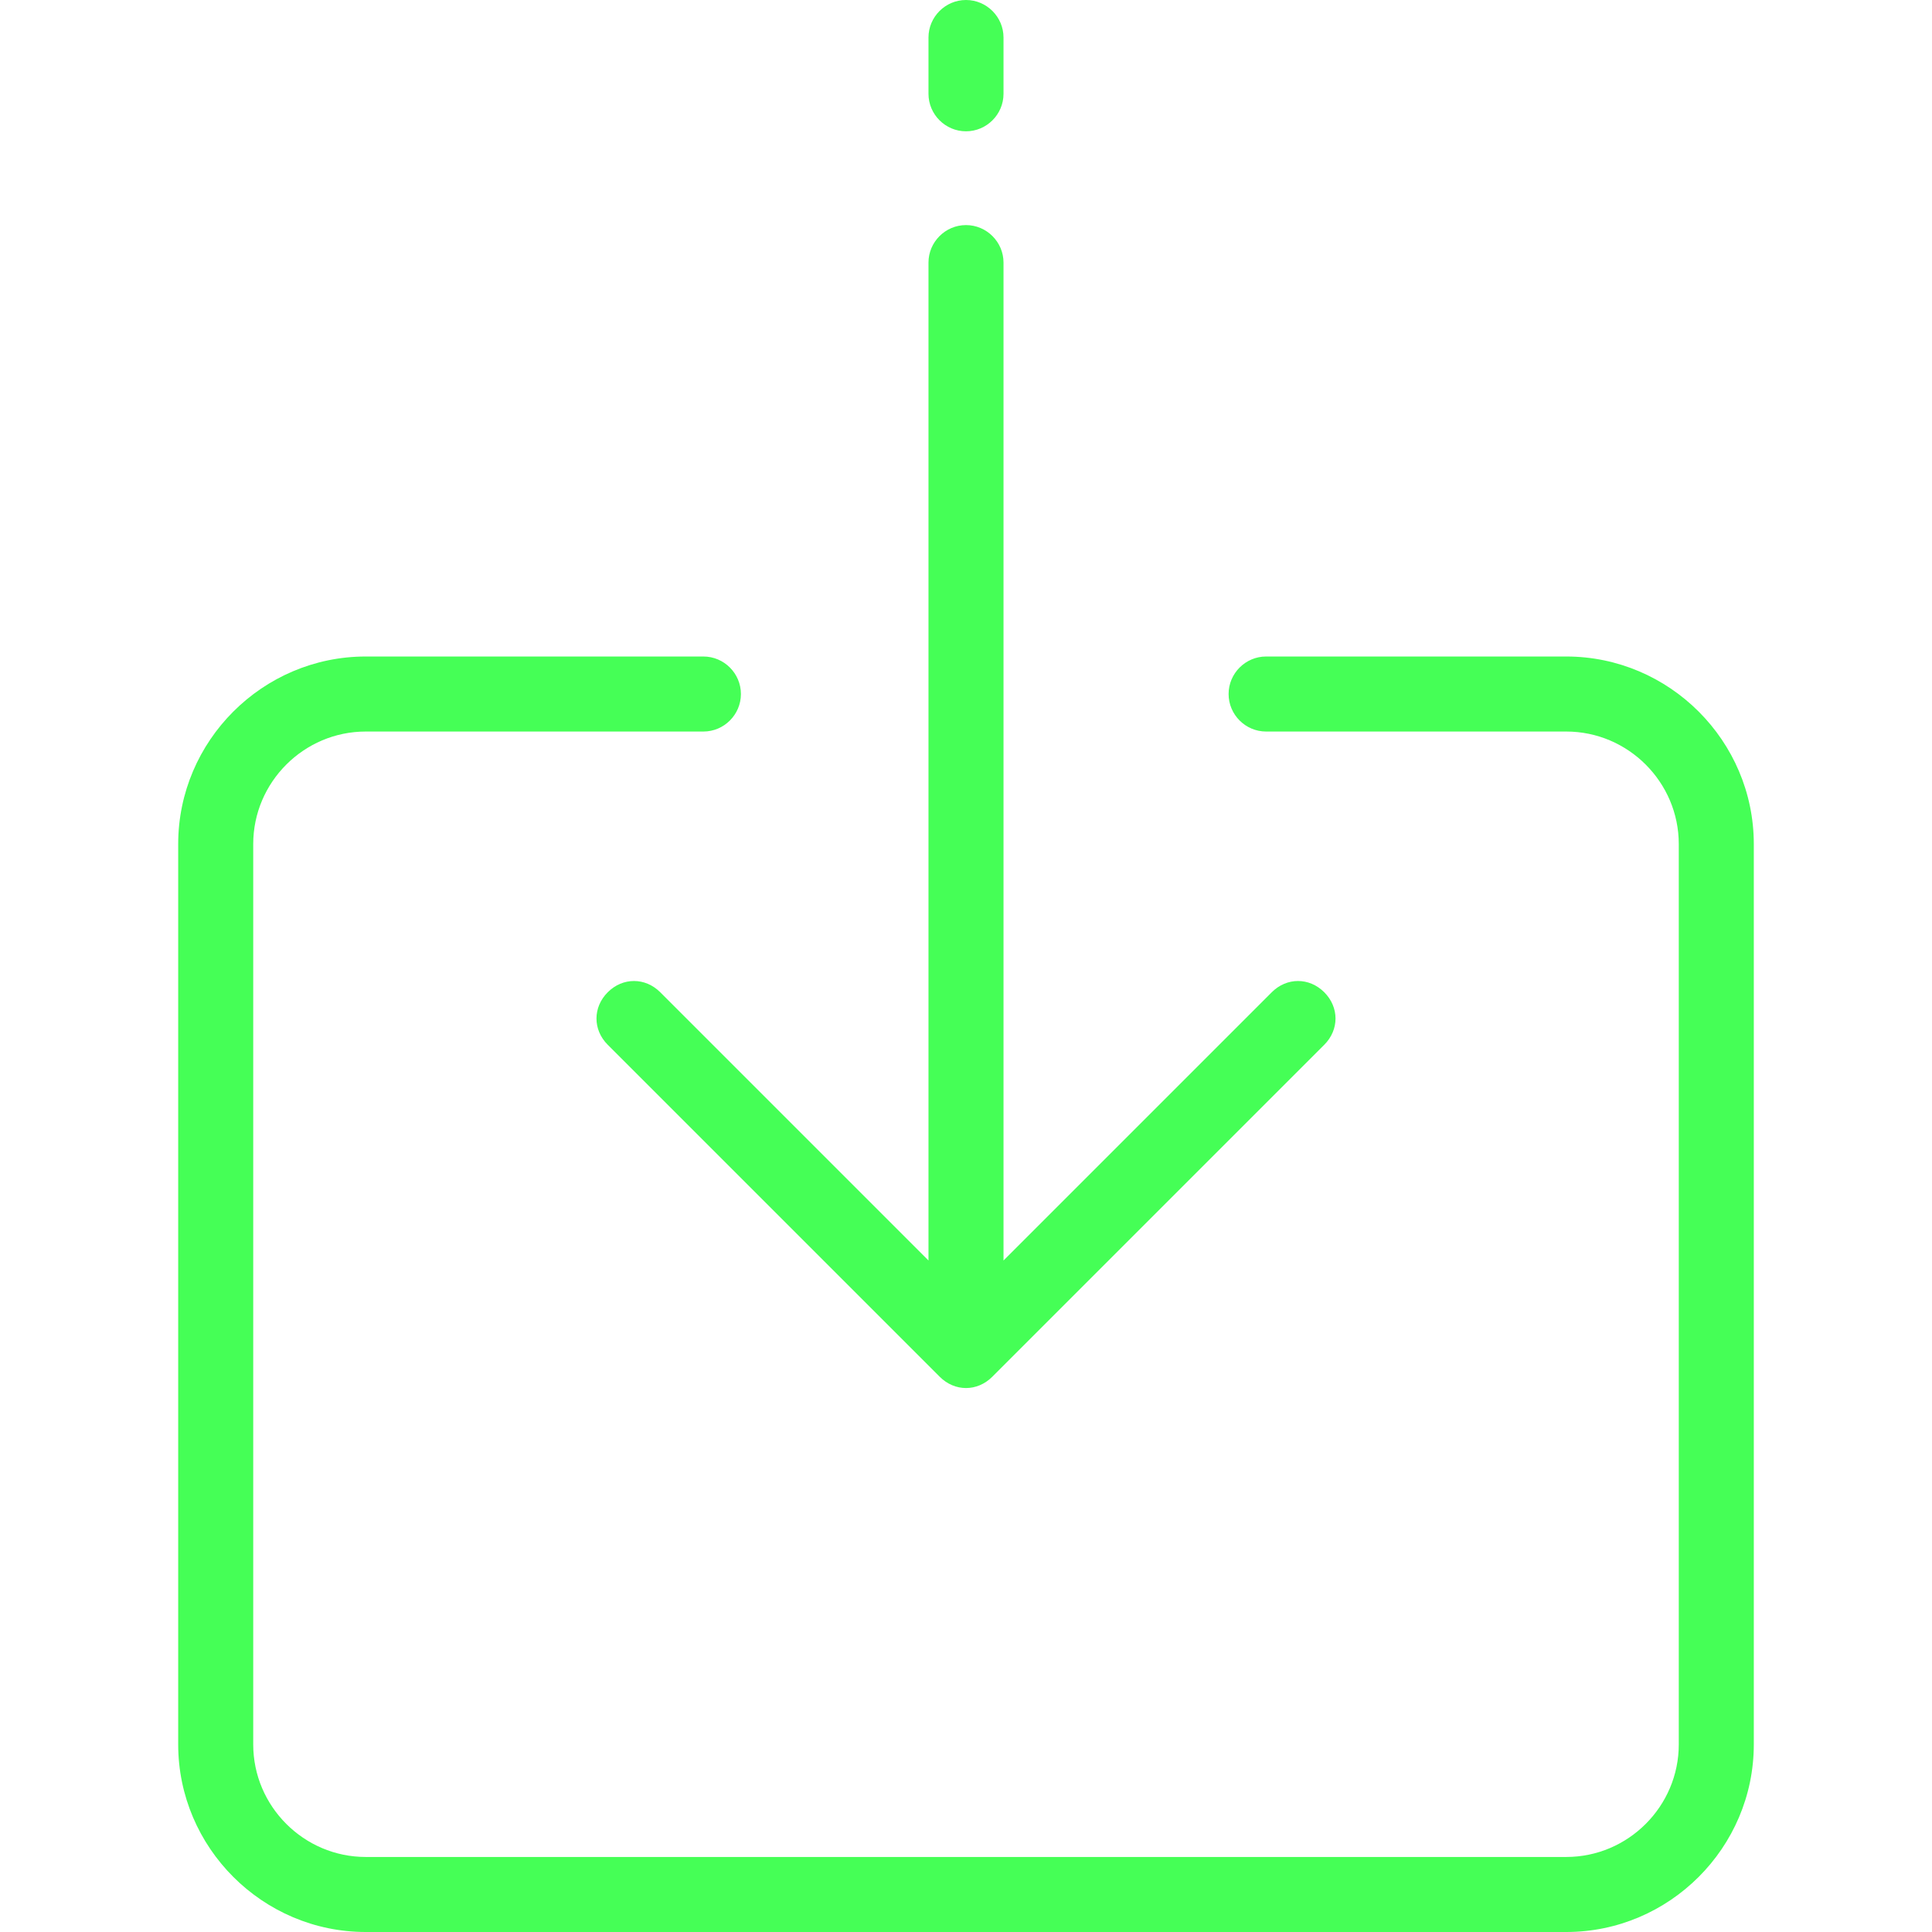
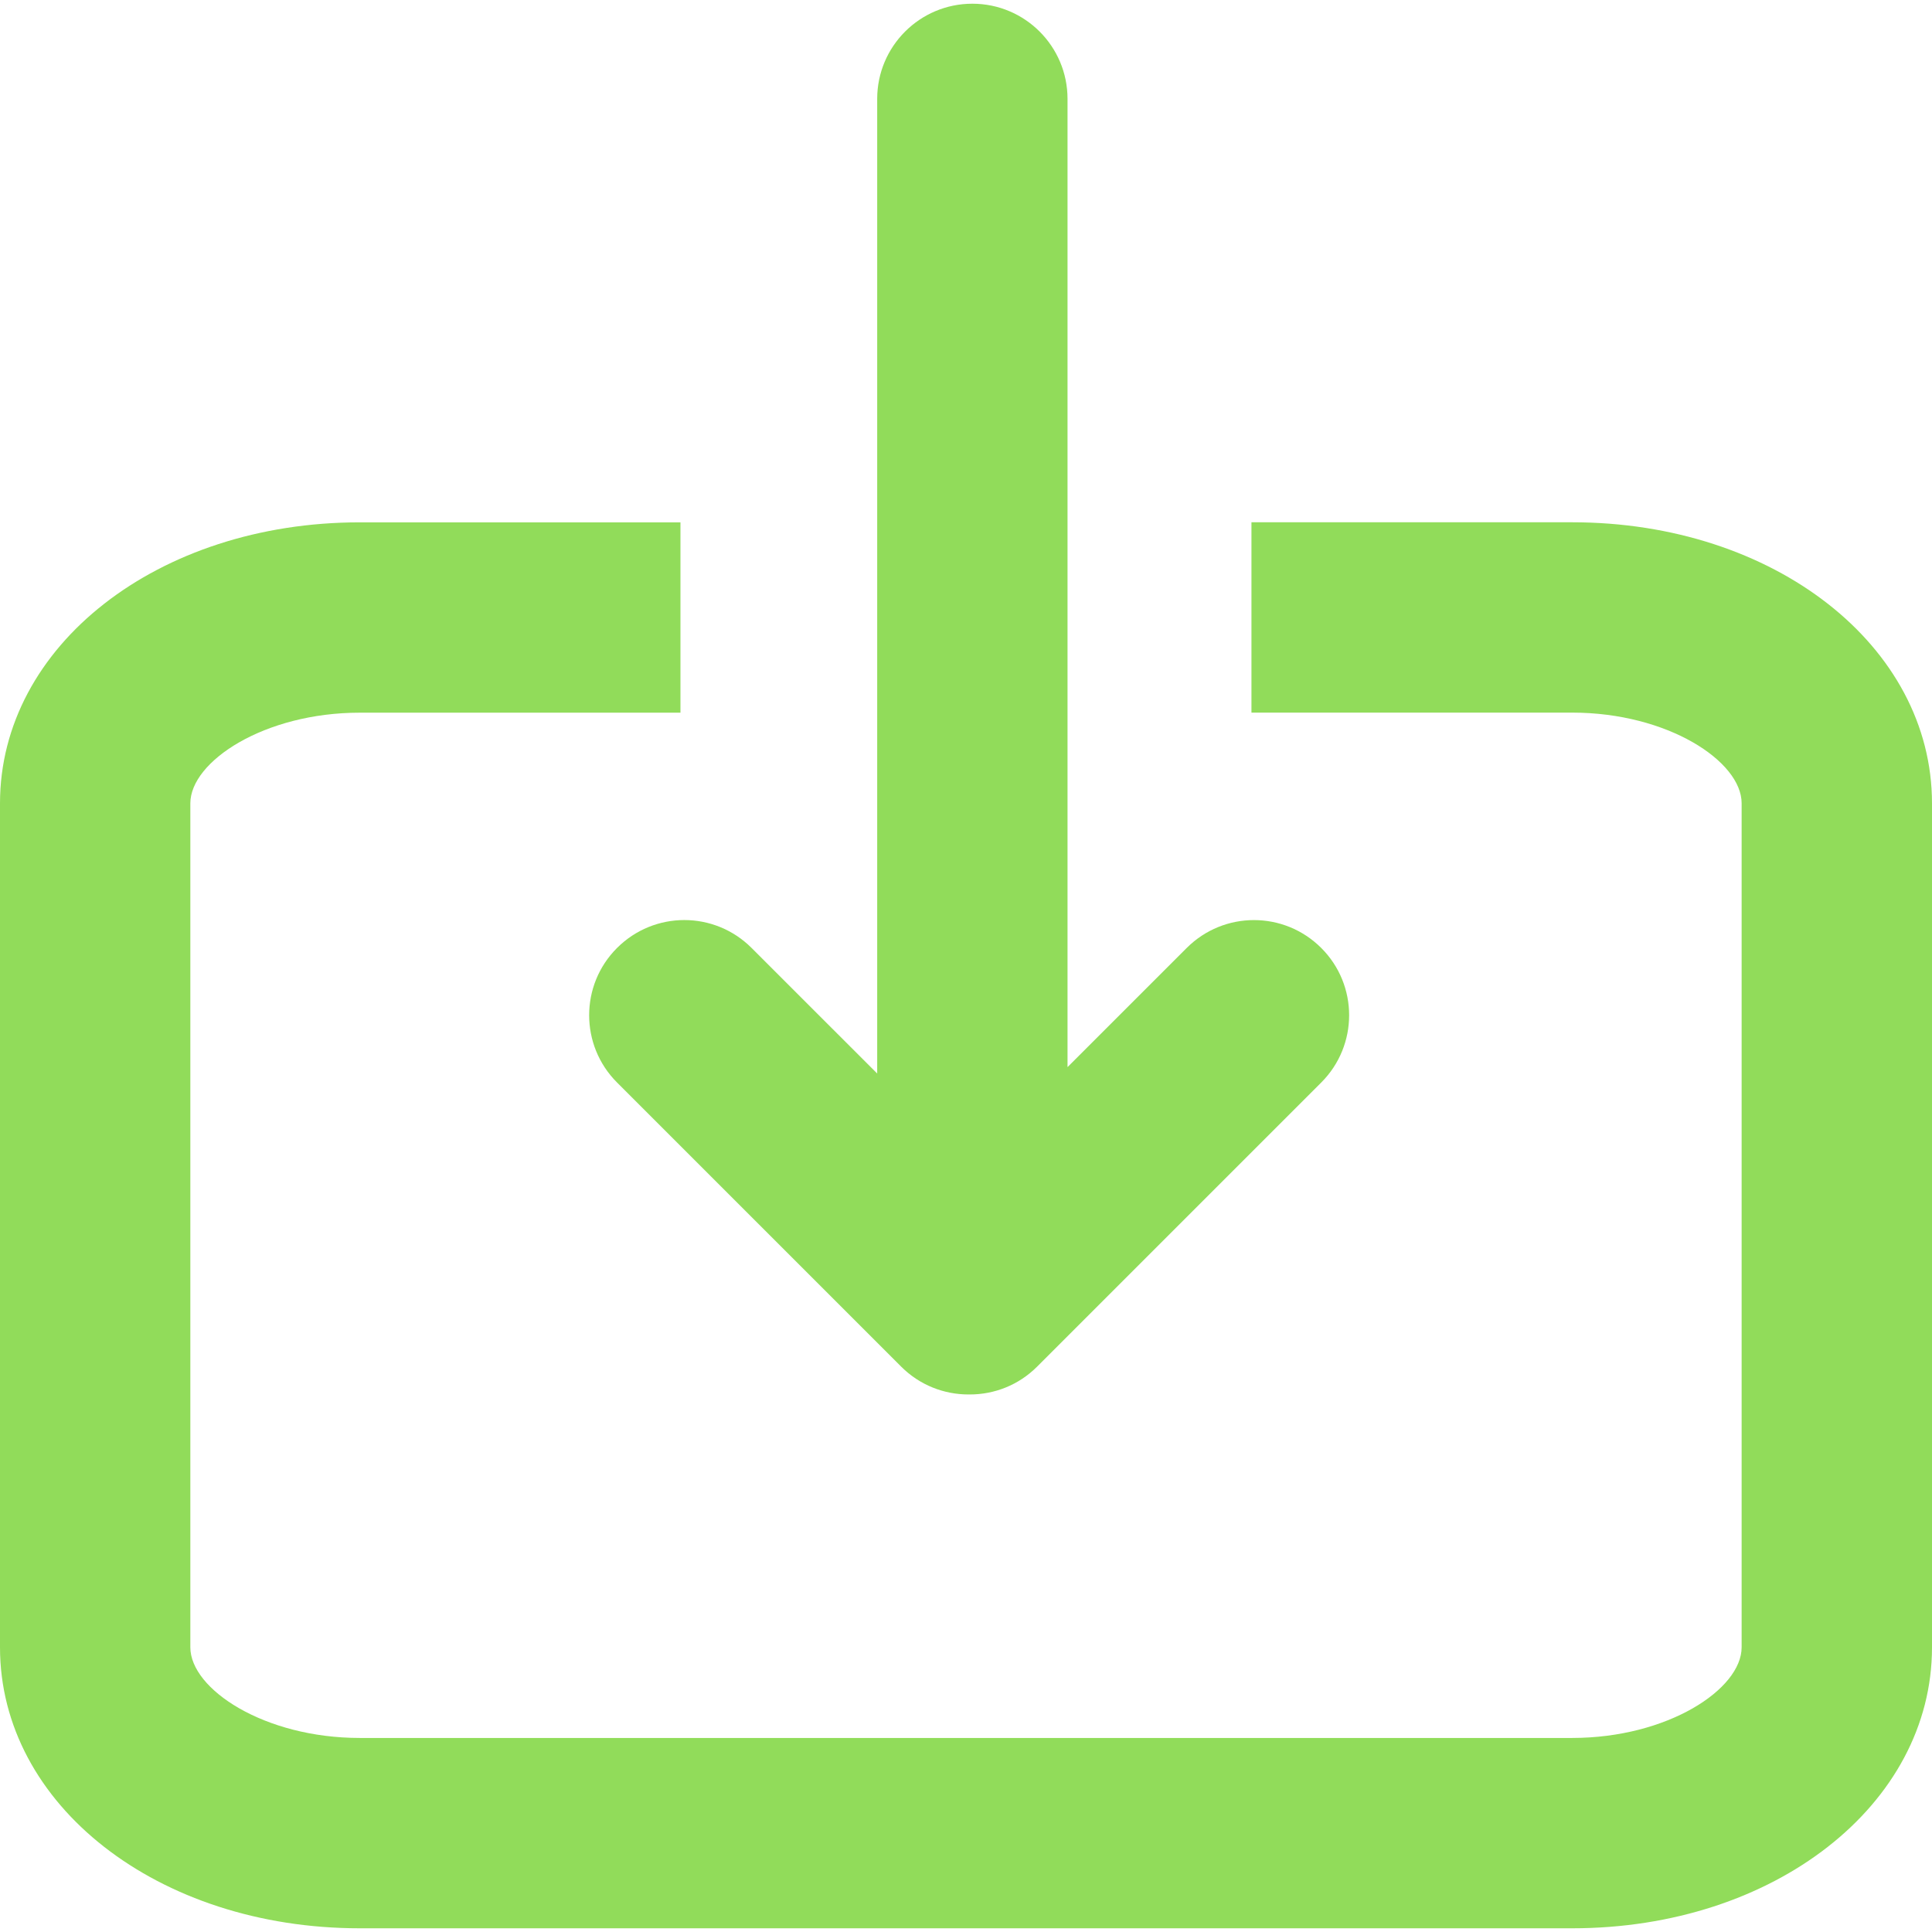
- <svg xmlns="http://www.w3.org/2000/svg" version="1.1" id="Layer_1" x="0px" y="0px" viewBox="-305 179 412 412" style="enable-background:new -305 179 412 412;" xml:space="preserve">
-   <style type="text/css">
- 	.st0{fill:#45FF56;}
- </style>
+ <svg xmlns="http://www.w3.org/2000/svg" version="1.1" id="Capa_1" x="0px" y="0px" viewBox="0 0 60.903 60.903" style="enable-background:new 0 0 60.903 60.903;" xml:space="preserve" width="512px" height="512px">
  <g>
-     <g>
-       <g>
-         <path class="st0" d="M29,319h-64c-4.4,0-8,3.6-8,8s3.6,8,8,8h64c13.2,0,24,10.8,24,24v192c0,13.2-10.8,24-24,24h-256     c-13.2,0-24-10.8-24-24V359c0-13.2,10.8-24,24-24h72c4.4,0,8-3.6,8-8s-3.6-8-8-8h-72c-22,0-40,18-40,40v192c0,22,18,40,40,40H29     c22,0,40-18,40-40V359C69,337,51,319,29,319z" />
-         <path class="st0" d="M-99,207c4.4,0,8-3.6,8-8v-12c0-4.4-3.6-8-8-8s-8,3.6-8,8v12C-107,203.4-103.4,207-99,207z" />
-         <path class="st0" d="M-175.4,390.6c-3.2,3.2-3.2,8,0,11.2l70.8,70.8c1.6,1.6,3.6,2.4,5.6,2.4s4-0.8,5.6-2.4l70.8-70.8     c3.2-3.2,3.2-8,0-11.2s-8-3.2-11.2,0L-91,447.8V235c0-4.4-3.6-8-8-8s-8,3.6-8,8v212.8l-57.2-57.2     C-167.4,387.4-172.2,387.4-175.4,390.6z" />
-       </g>
-     </g>
+     <path d="M49.561,16.464H39.45v6h10.111c3.008,0,5.341,1.535,5.341,2.857v26.607c0,1.321-2.333,2.858-5.341,2.858H11.34   c-3.007,0-5.34-1.537-5.34-2.858V25.324c0-1.322,2.333-2.858,5.34-2.858h10.11v-6H11.34C4.981,16.466,0,20.357,0,25.324v26.605   c0,4.968,4.981,8.857,11.34,8.857h38.223c6.357,0,11.34-3.891,11.34-8.857V25.324C60.902,20.355,55.921,16.464,49.561,16.464z" fill="#91DC5A" />
+     <path d="M39.529,29.004c-0.768,0-1.535,0.294-2.121,0.88l-3.756,3.755V20.612v-6V3.117c0-1.656-1.343-3-3-3s-3,1.344-3,3v11.494v6   v13.23l-3.959-3.958c-0.586-0.586-1.354-0.88-2.121-0.88s-1.535,0.294-2.121,0.88c-1.172,1.17-1.172,3.07,0,4.241l8.957,8.957   c0.586,0.586,1.354,0.877,2.12,0.877c0.008,0,0.016,0,0.023,0s0.015,0,0.022,0c0.768,0,1.534-0.291,2.12-0.877l8.957-8.957   c1.172-1.171,1.172-3.071,0-4.241C41.064,29.298,40.298,29.004,39.529,29.004z" fill="#91DC5A" />
  </g>
+   <g>
+ </g>
+   <g>
+ </g>
+   <g>
+ </g>
+   <g>
+ </g>
+   <g>
+ </g>
+   <g>
+ </g>
+   <g>
+ </g>
+   <g>
+ </g>
+   <g>
+ </g>
+   <g>
+ </g>
+   <g>
+ </g>
+   <g>
+ </g>
+   <g>
+ </g>
+   <g>
+ </g>
+   <g>
+ </g>
</svg>
